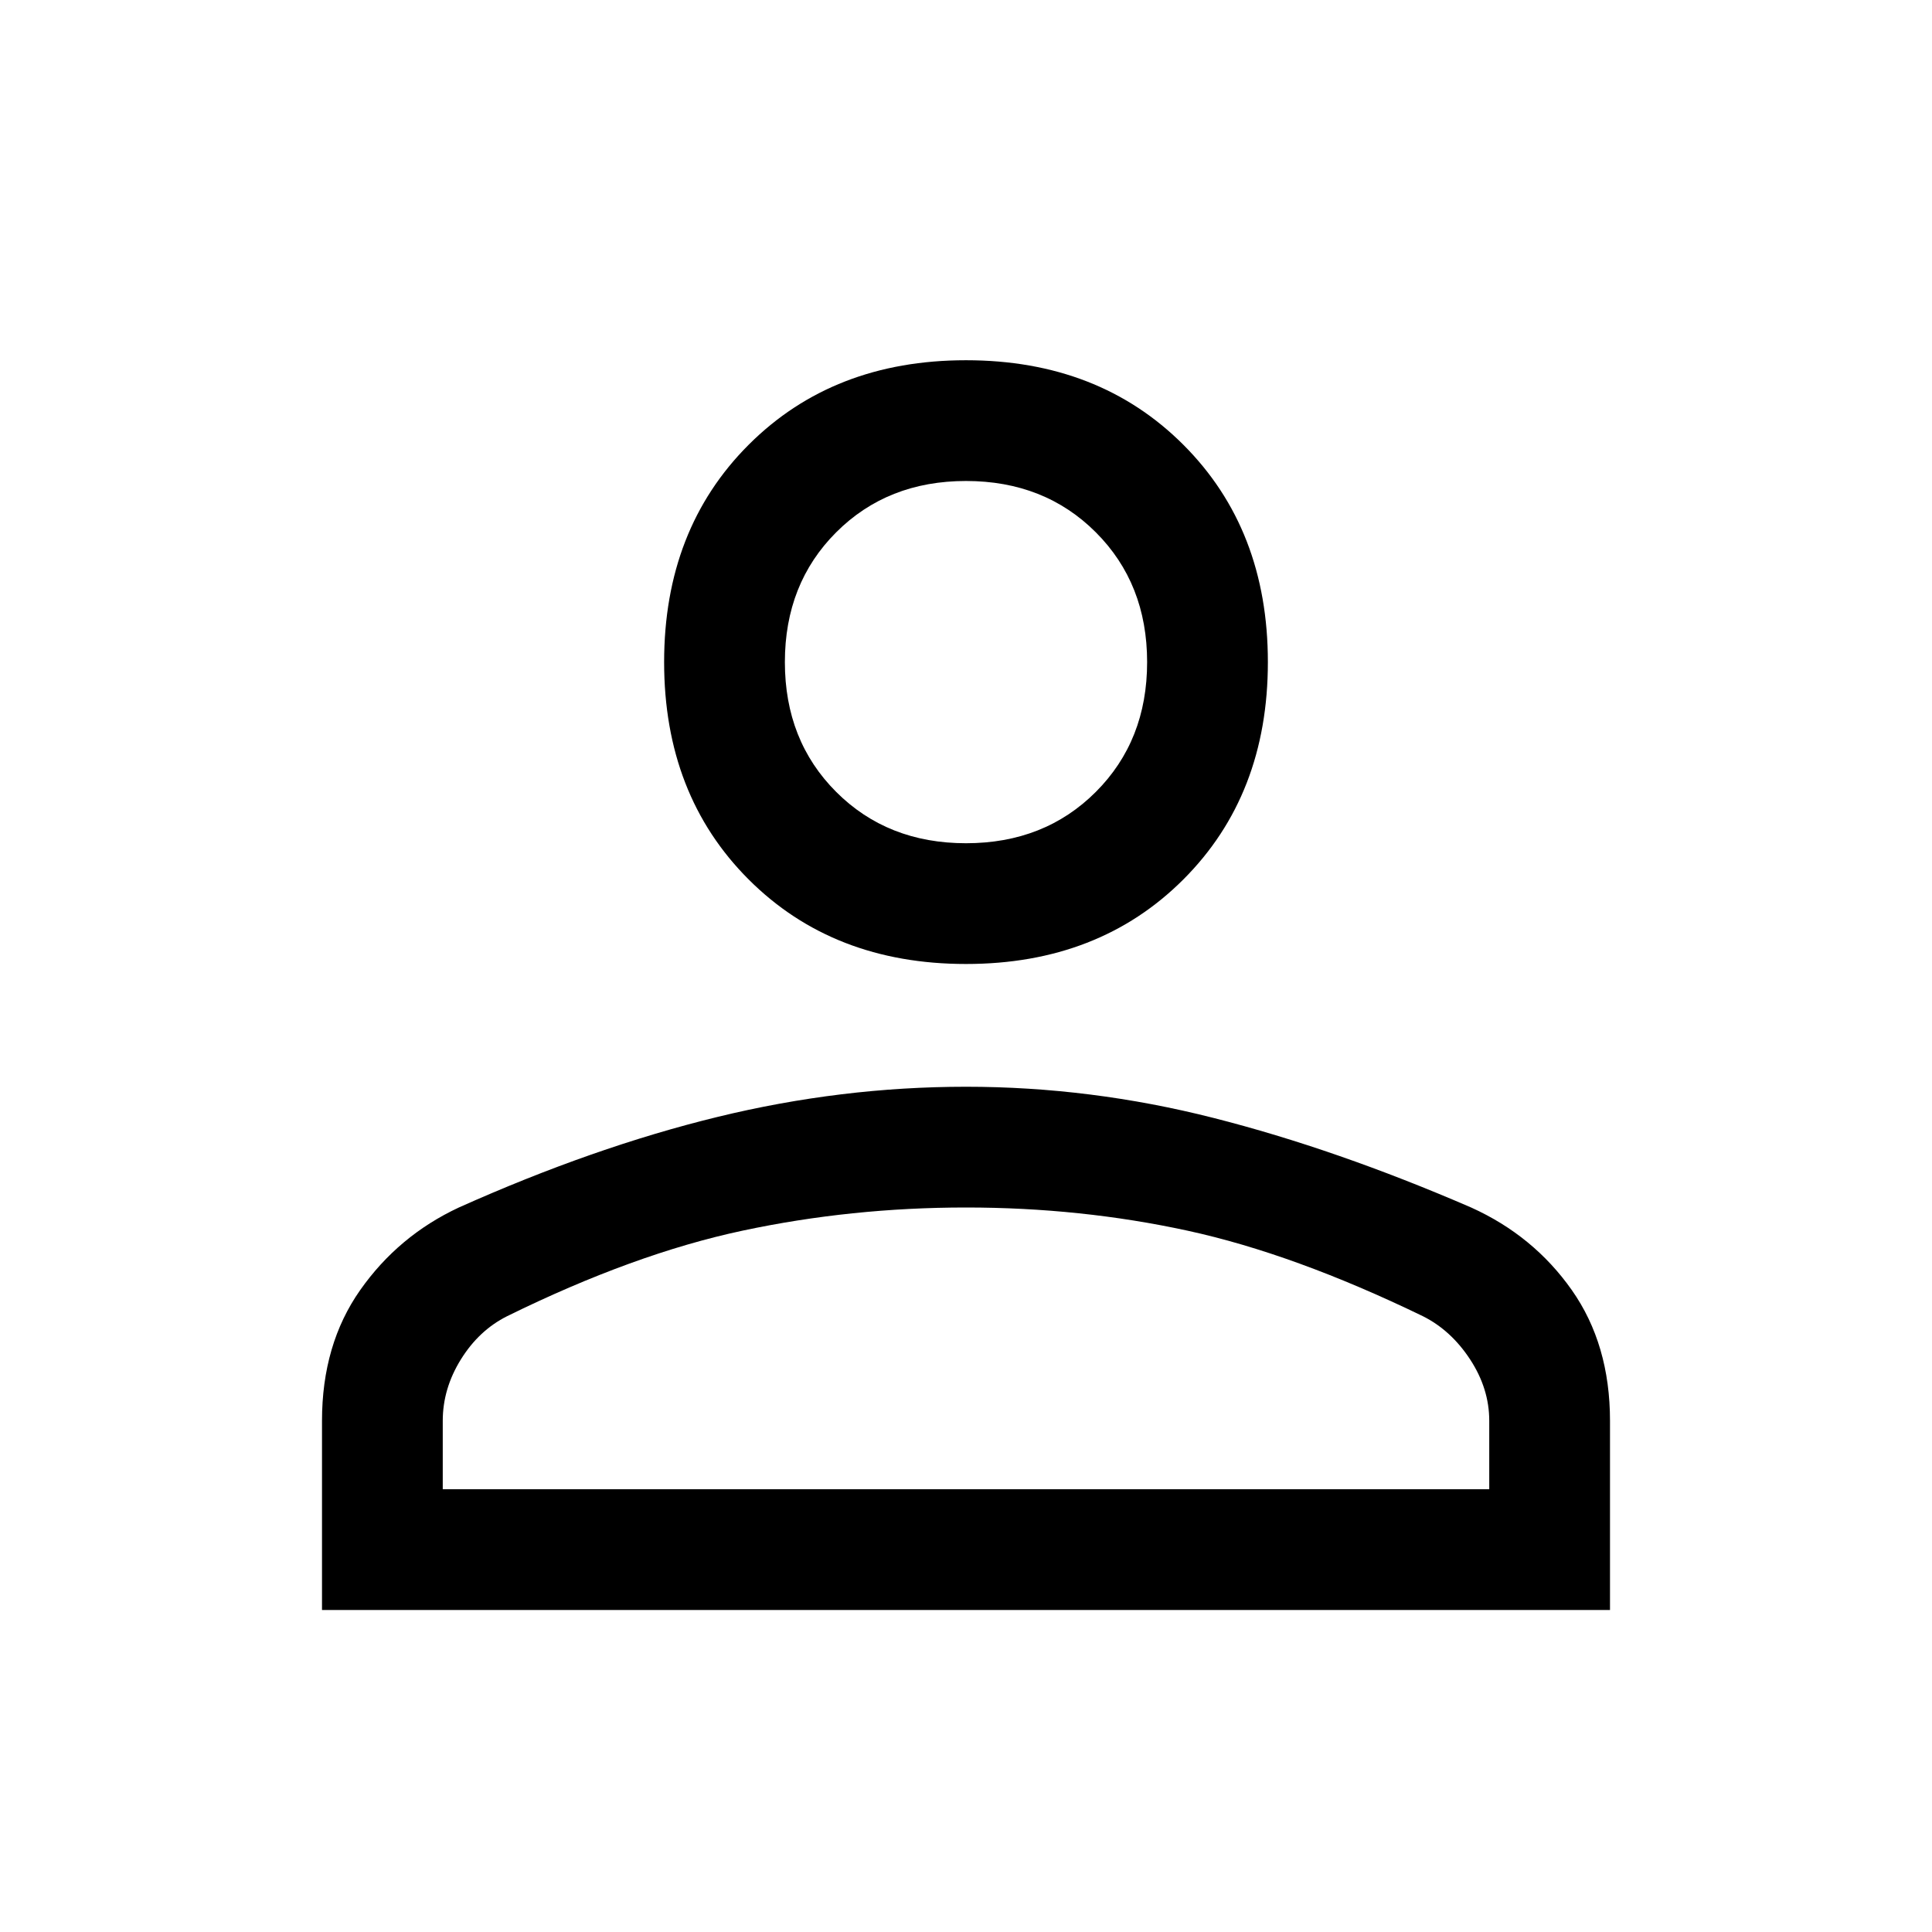
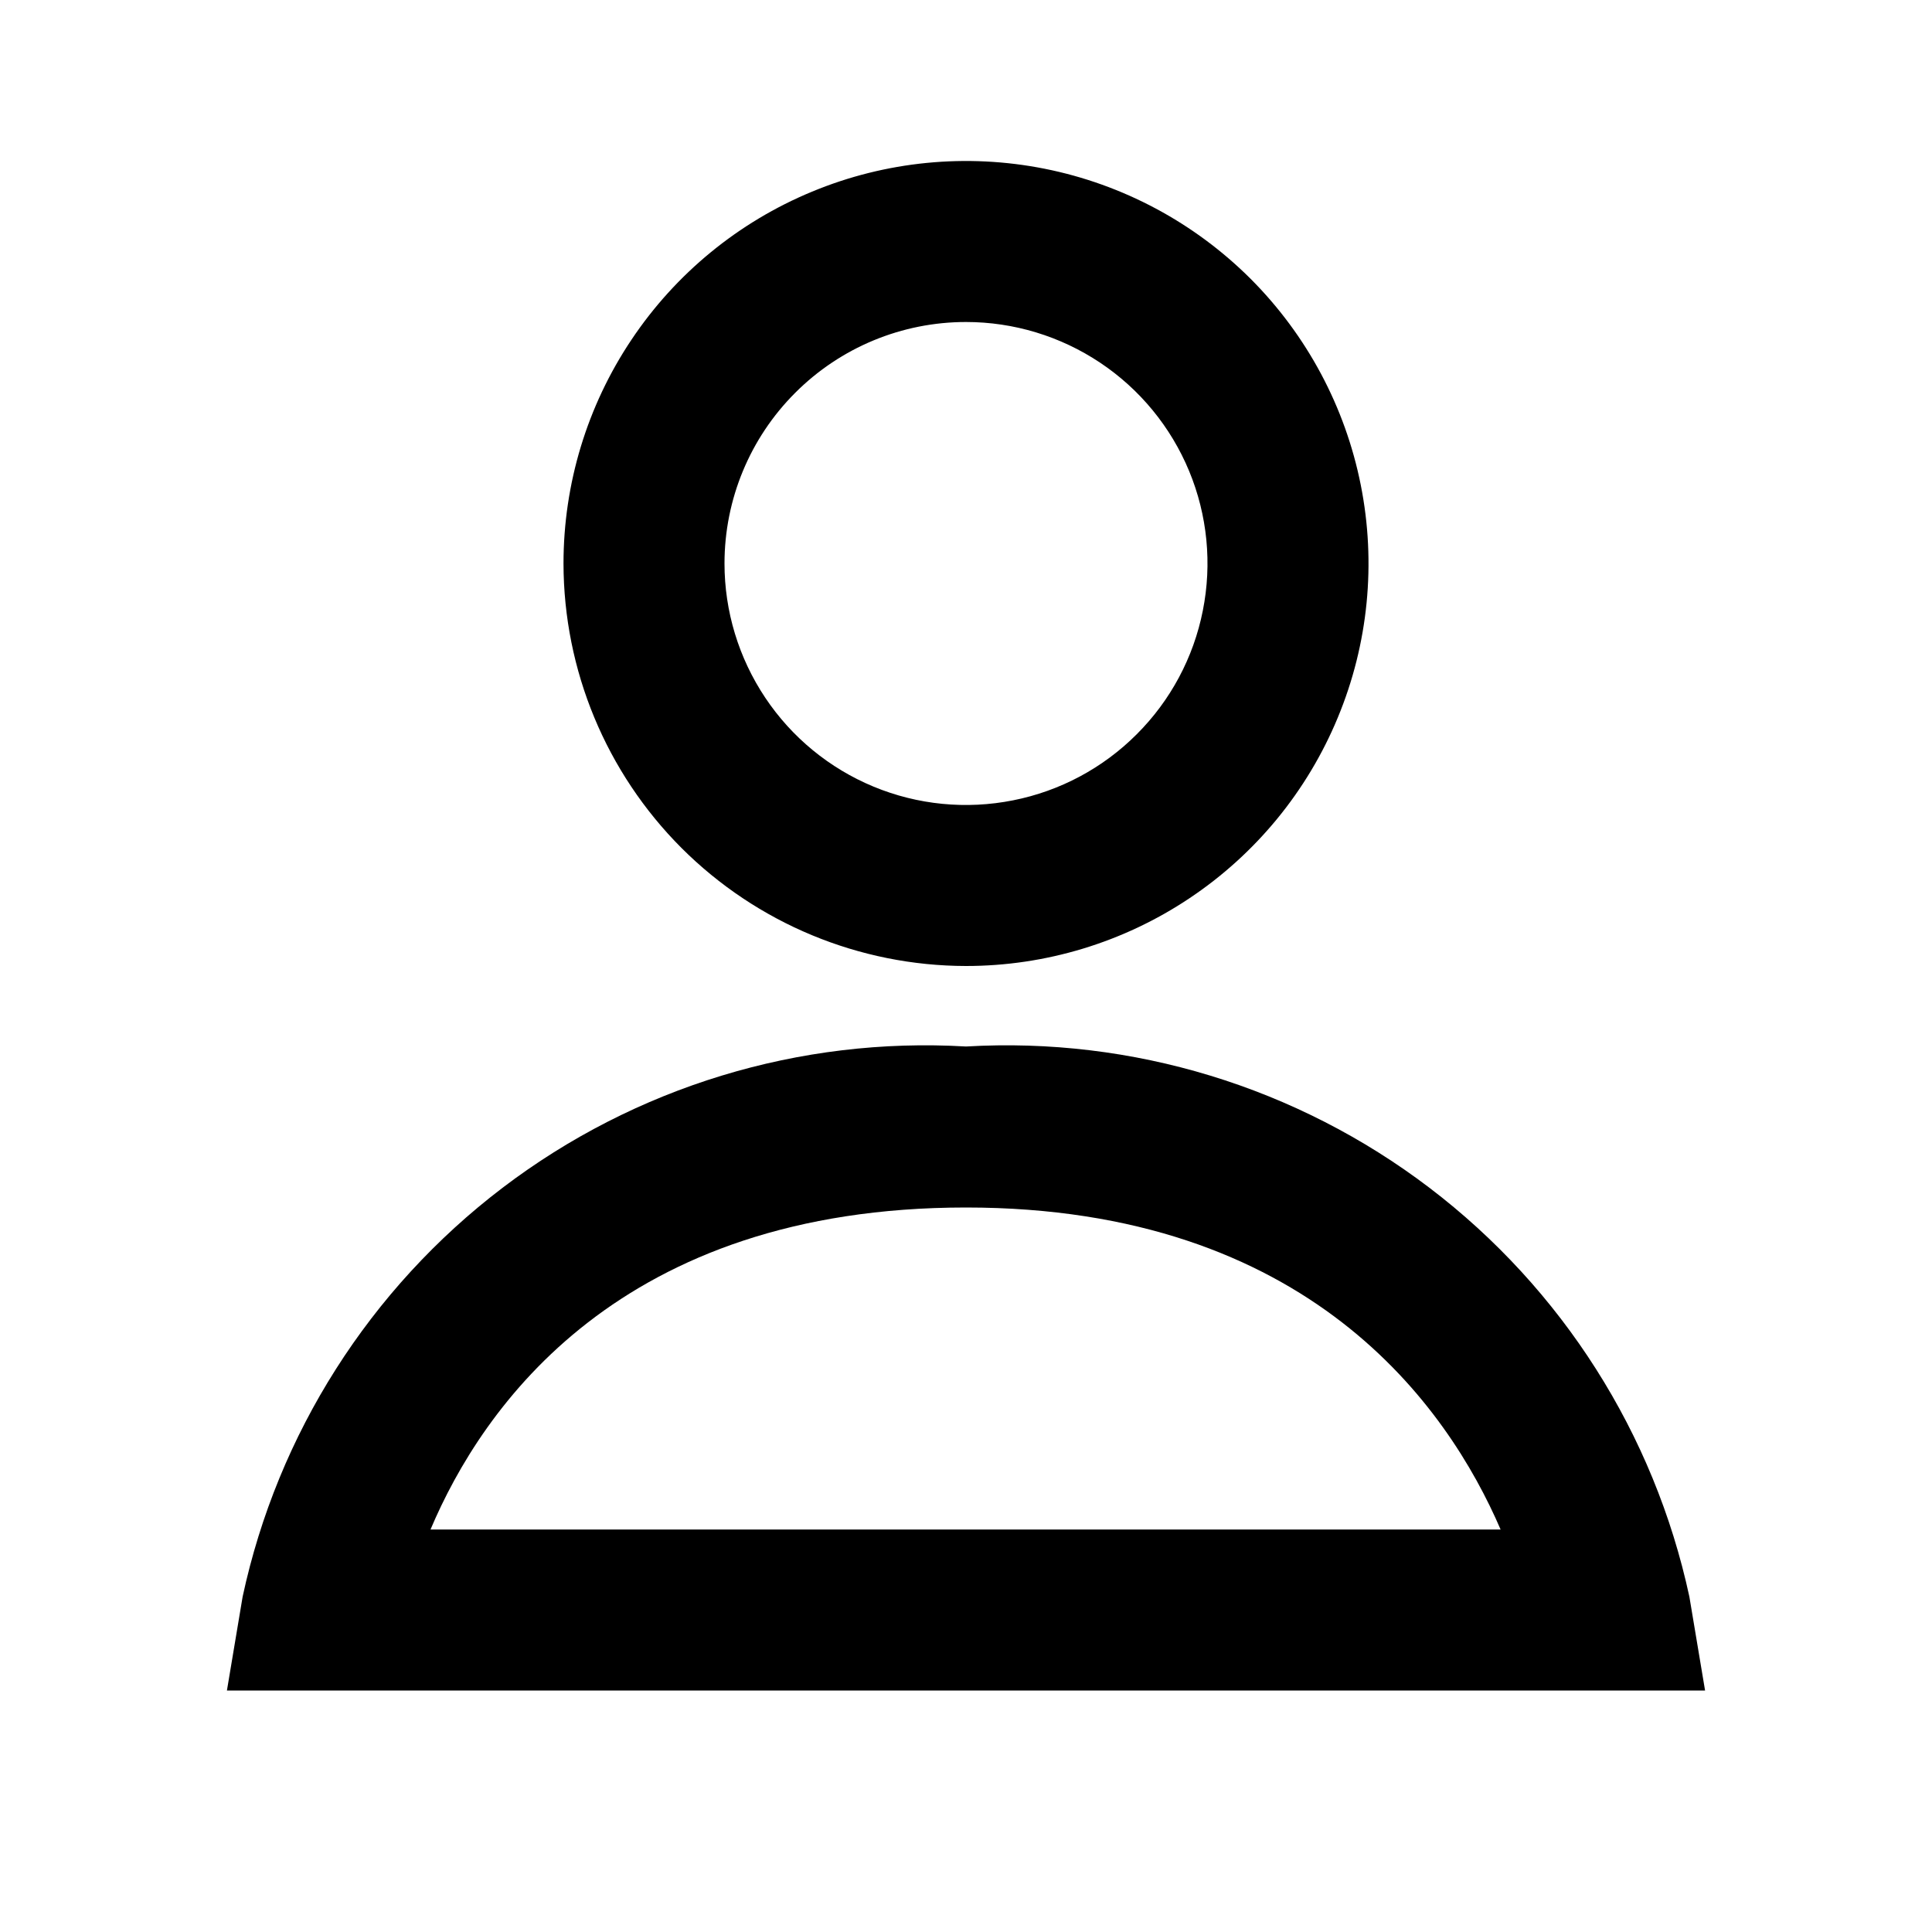
- <svg xmlns="http://www.w3.org/2000/svg" height="48" width="48">
-   <path d="M24 23.95q-3.3 0-5.4-2.1-2.1-2.1-2.1-5.4 0-3.3 2.1-5.4 2.1-2.1 5.4-2.1 3.3 0 5.4 2.1 2.1 2.1 2.1 5.4 0 3.3-2.1 5.4-2.1 2.1-5.4 2.1ZM8 40v-4.7q0-1.9.95-3.25T11.4 30q3.35-1.5 6.425-2.25Q20.9 27 24 27q3.1 0 6.15.775 3.05.775 6.4 2.225 1.55.7 2.5 2.05.95 1.35.95 3.25V40Zm3-3h26v-1.7q0-.8-.475-1.525-.475-.725-1.175-1.075-3.2-1.55-5.85-2.125Q26.85 30 24 30t-5.55.575q-2.7.575-5.85 2.125-.7.35-1.15 1.075Q11 34.5 11 35.3Zm13-16.05q1.95 0 3.225-1.275Q28.5 18.4 28.5 16.45q0-1.95-1.275-3.225Q25.95 11.95 24 11.95q-1.95 0-3.225 1.275Q19.5 14.5 19.5 16.45q0 1.95 1.275 3.225Q22.05 20.95 24 20.95Zm0-4.5ZM24 37Z" />
+ <svg xmlns="http://www.w3.org/2000/svg" width="24" height="24" viewBox="0 0 24 24" fill="none">
+   <path d="M12 12C12.989 12 13.956 11.707 14.778 11.157C15.6 10.608 16.241 9.827 16.619 8.913C16.998 8 17.097 6.994 16.904 6.025C16.711 5.055 16.235 4.164 15.536 3.464C14.836 2.765 13.945 2.289 12.976 2.096C12.005 1.903 11 2.002 10.087 2.381C9.173 2.759 8.392 3.4 7.843 4.222C7.293 5.044 7 6.011 7 7C7.002 8.326 7.529 9.596 8.466 10.534C9.404 11.471 10.674 11.998 12 12ZM12 4C12.593 4 13.173 4.176 13.667 4.506C14.16 4.835 14.545 5.304 14.772 5.852C14.999 6.4 15.058 7.003 14.942 7.585C14.827 8.167 14.541 8.702 14.121 9.121C13.702 9.541 13.167 9.827 12.585 9.942C12.003 10.058 11.4 9.999 10.852 9.772C10.304 9.545 9.835 9.16 9.506 8.667C9.176 8.173 9 7.593 9 7C9 6.204 9.316 5.441 9.879 4.879C10.441 4.316 11.204 4 12 4Z" fill="black" />
+   <path d="M20.986 19.835C20.55 17.811 19.405 16.009 17.757 14.755C16.109 13.502 14.067 12.879 12 13C9.933 12.879 7.891 13.502 6.243 14.755C4.595 16.009 3.449 17.811 3.014 19.835L2.819 21H21.181L20.986 19.835ZM5.348 19C5.993 17.475 7.7 15 12 15C16.261 15 17.983 17.473 18.641 19H5.348Z" fill="black" />
</svg>
